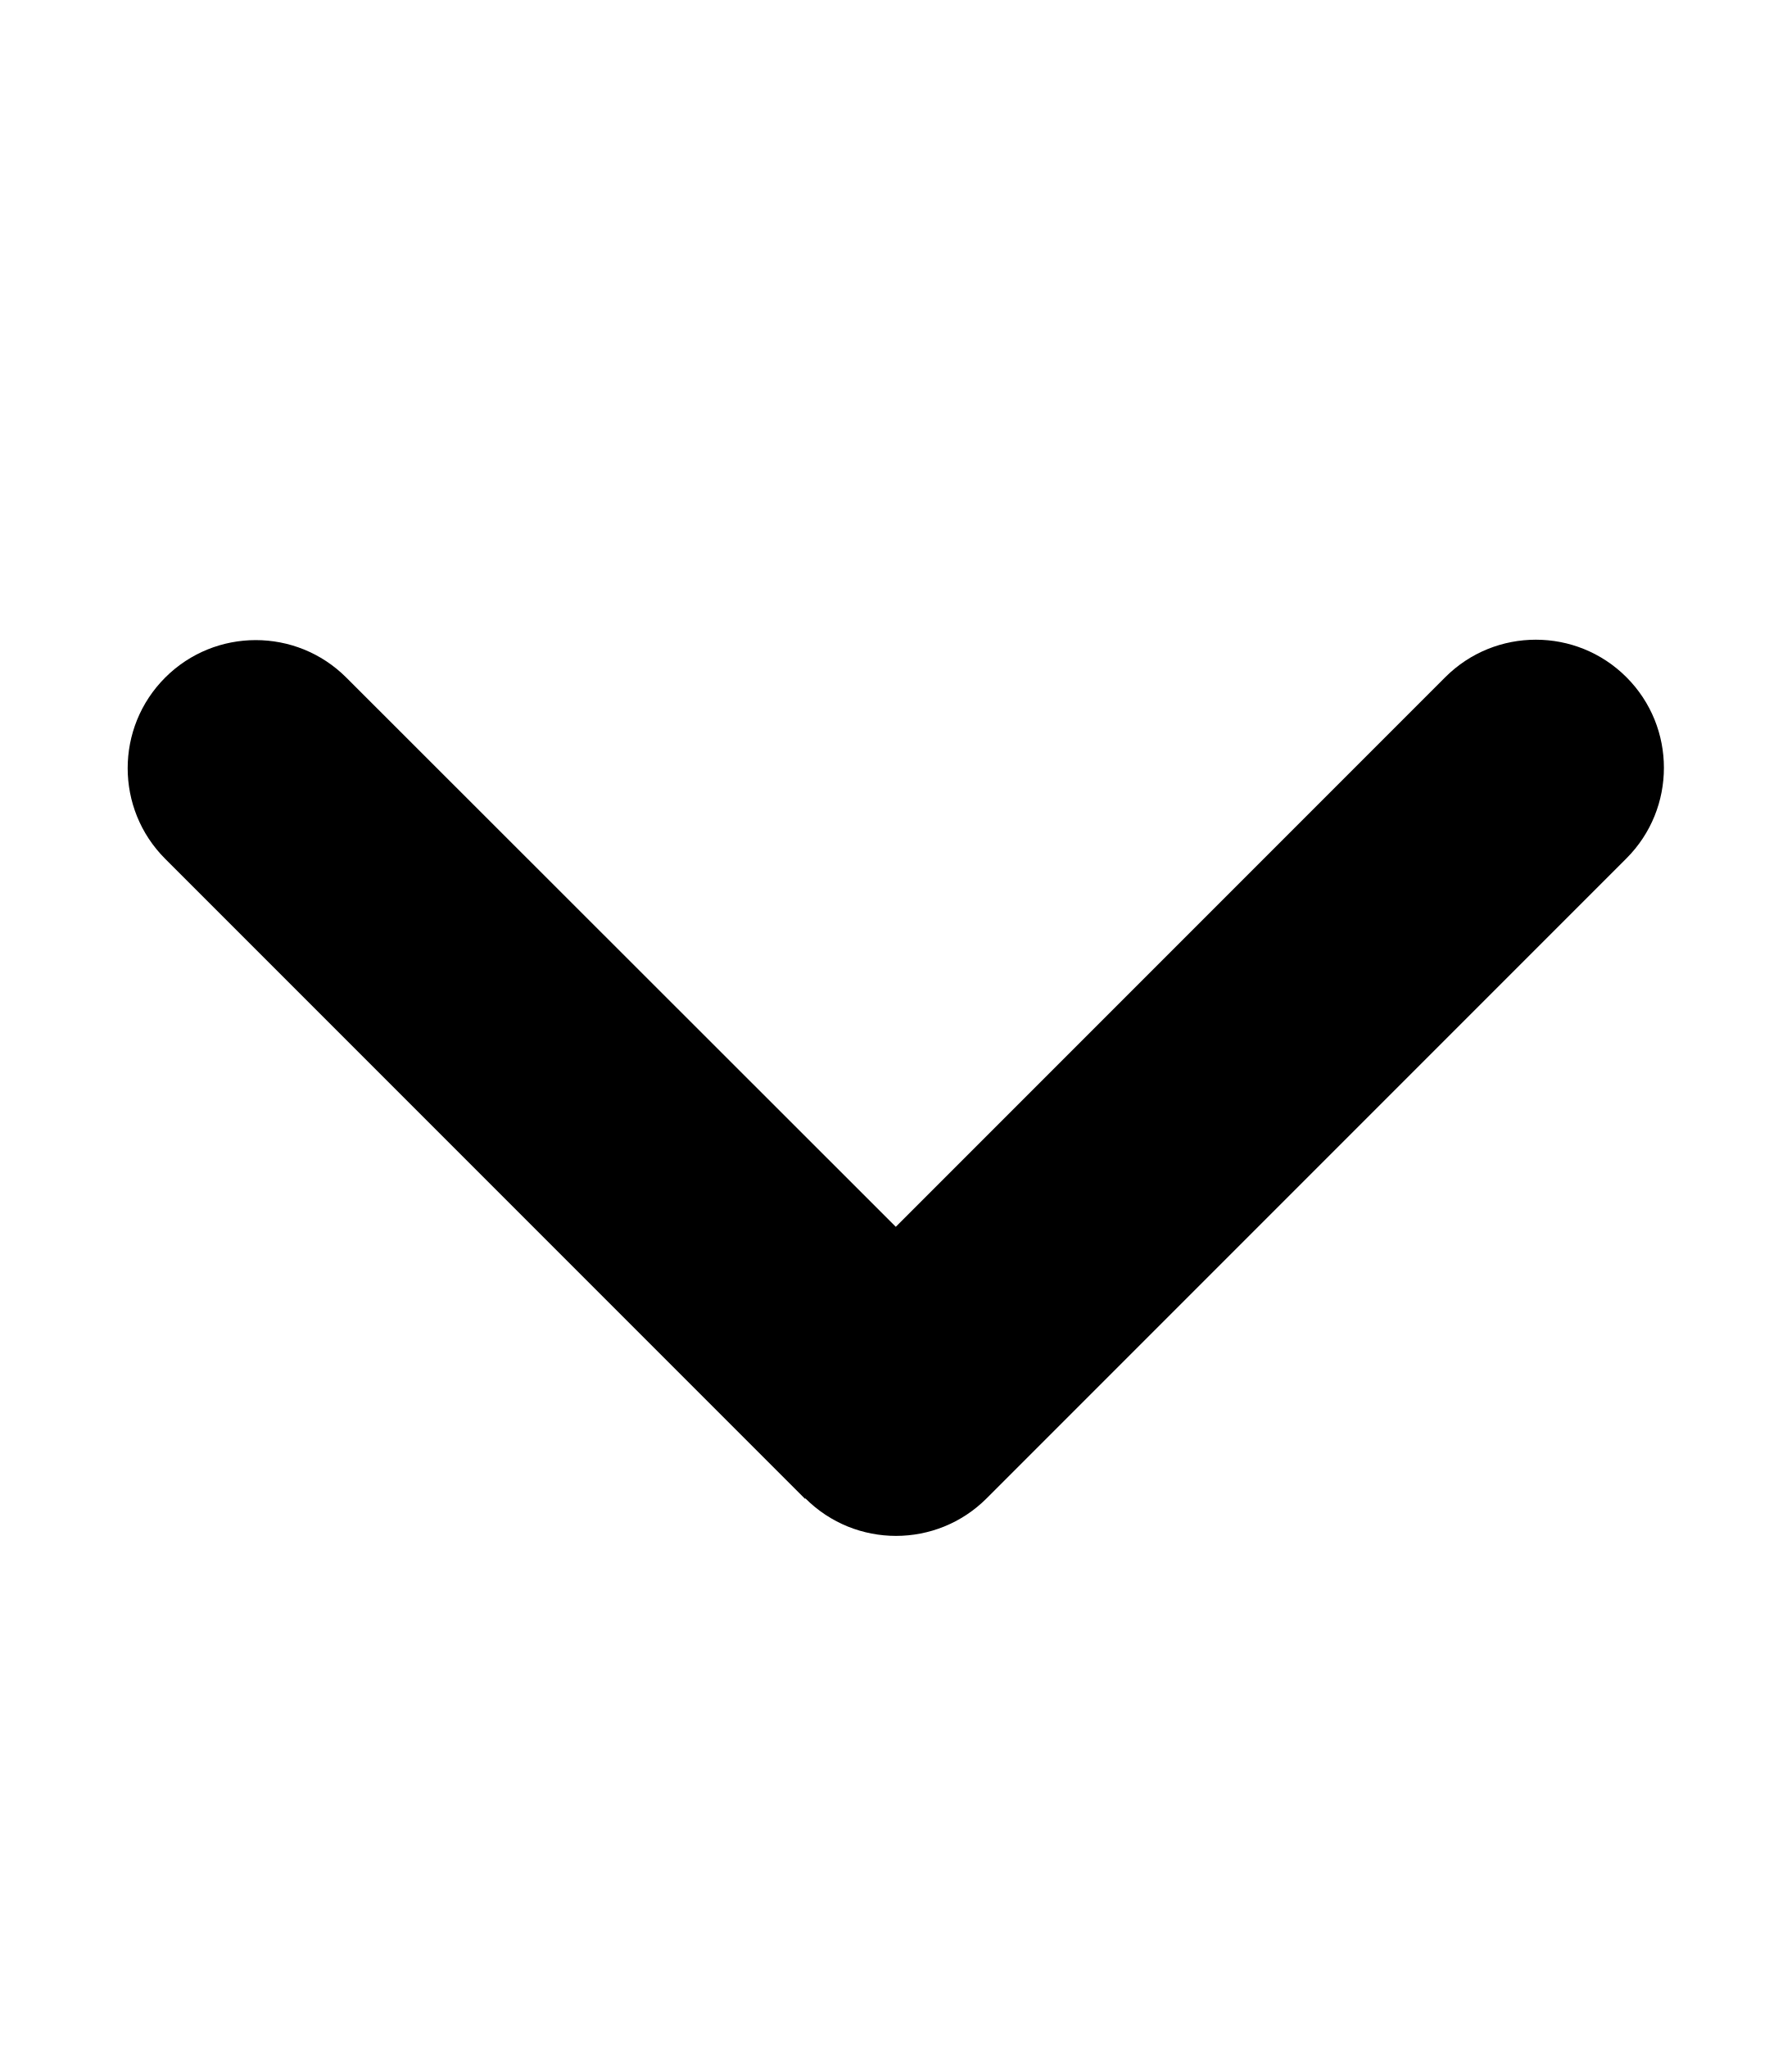
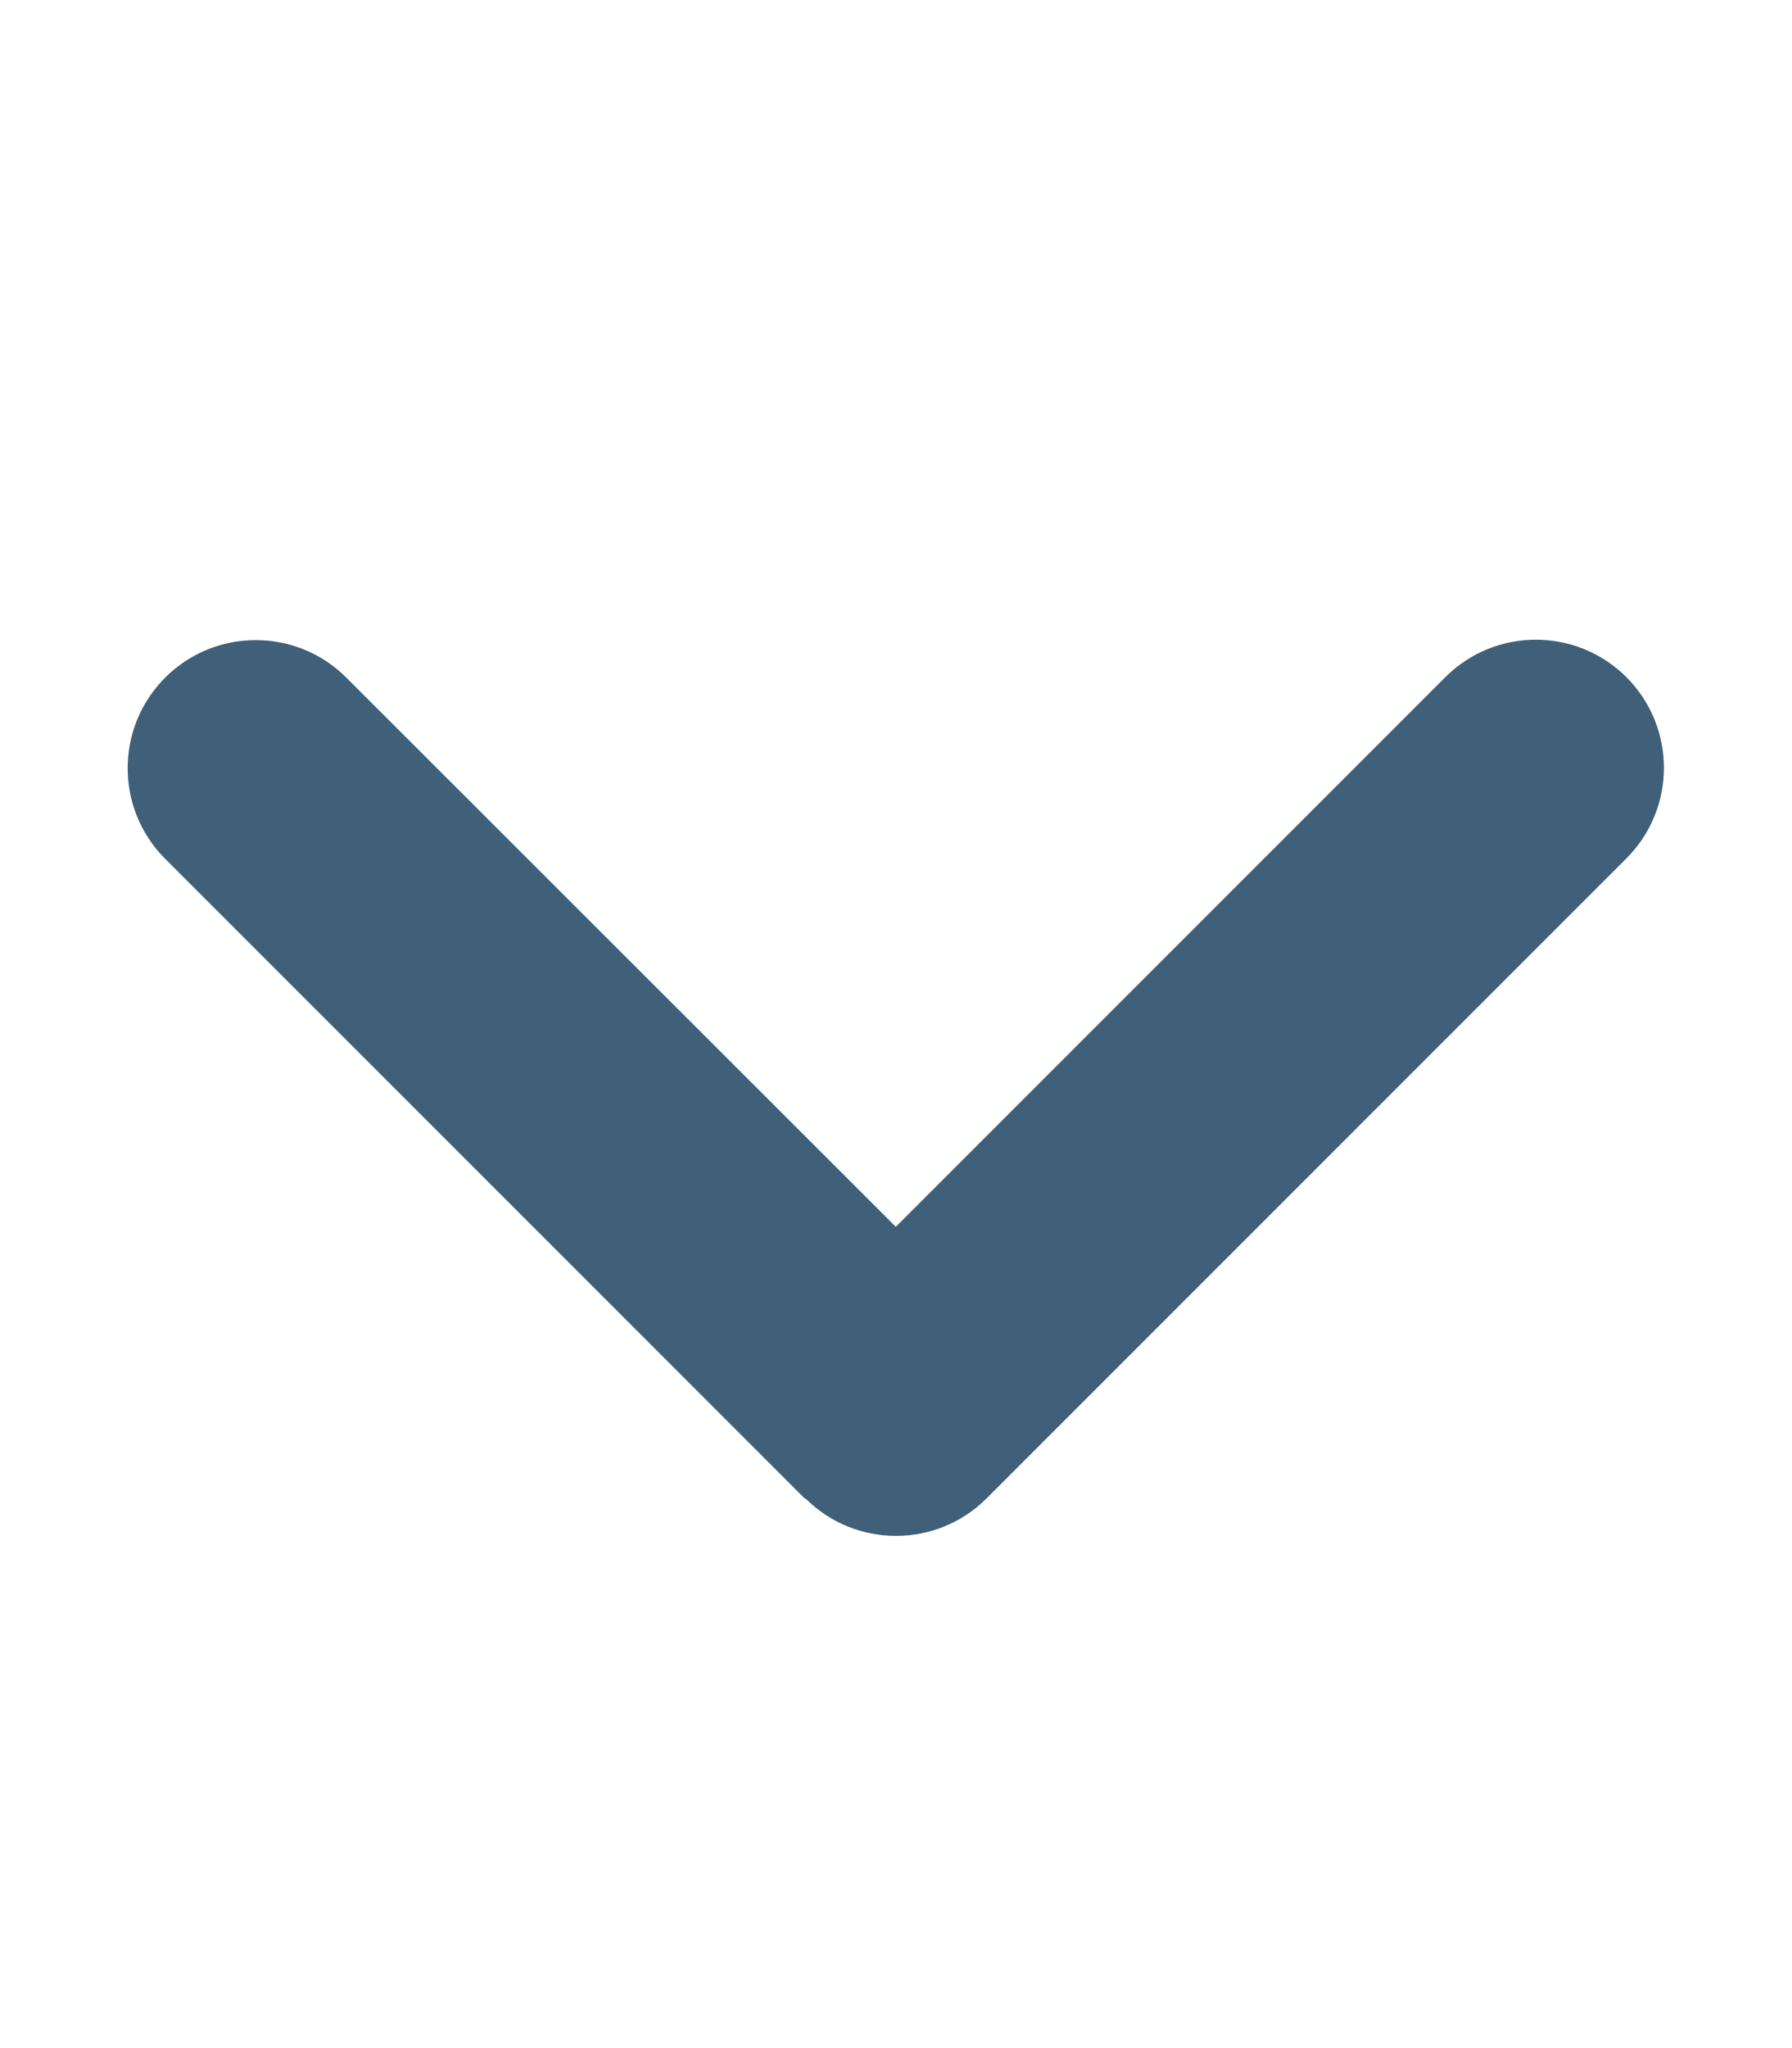
- <svg xmlns="http://www.w3.org/2000/svg" viewBox="0 0 448 512">
+ <svg xmlns="http://www.w3.org/2000/svg" fill="#3F6078" viewBox="0 0 448 512">
  <path d="M201.4 374.6c12.5 12.5 32.8 12.5 45.3 0l160-160c12.5-12.5 12.5-32.8 0-45.3s-32.8-12.5-45.3 0L224 306.7 86.6 169.4c-12.5-12.5-32.8-12.5-45.3 0s-12.5 32.8 0 45.3l160 160z" />
</svg>
